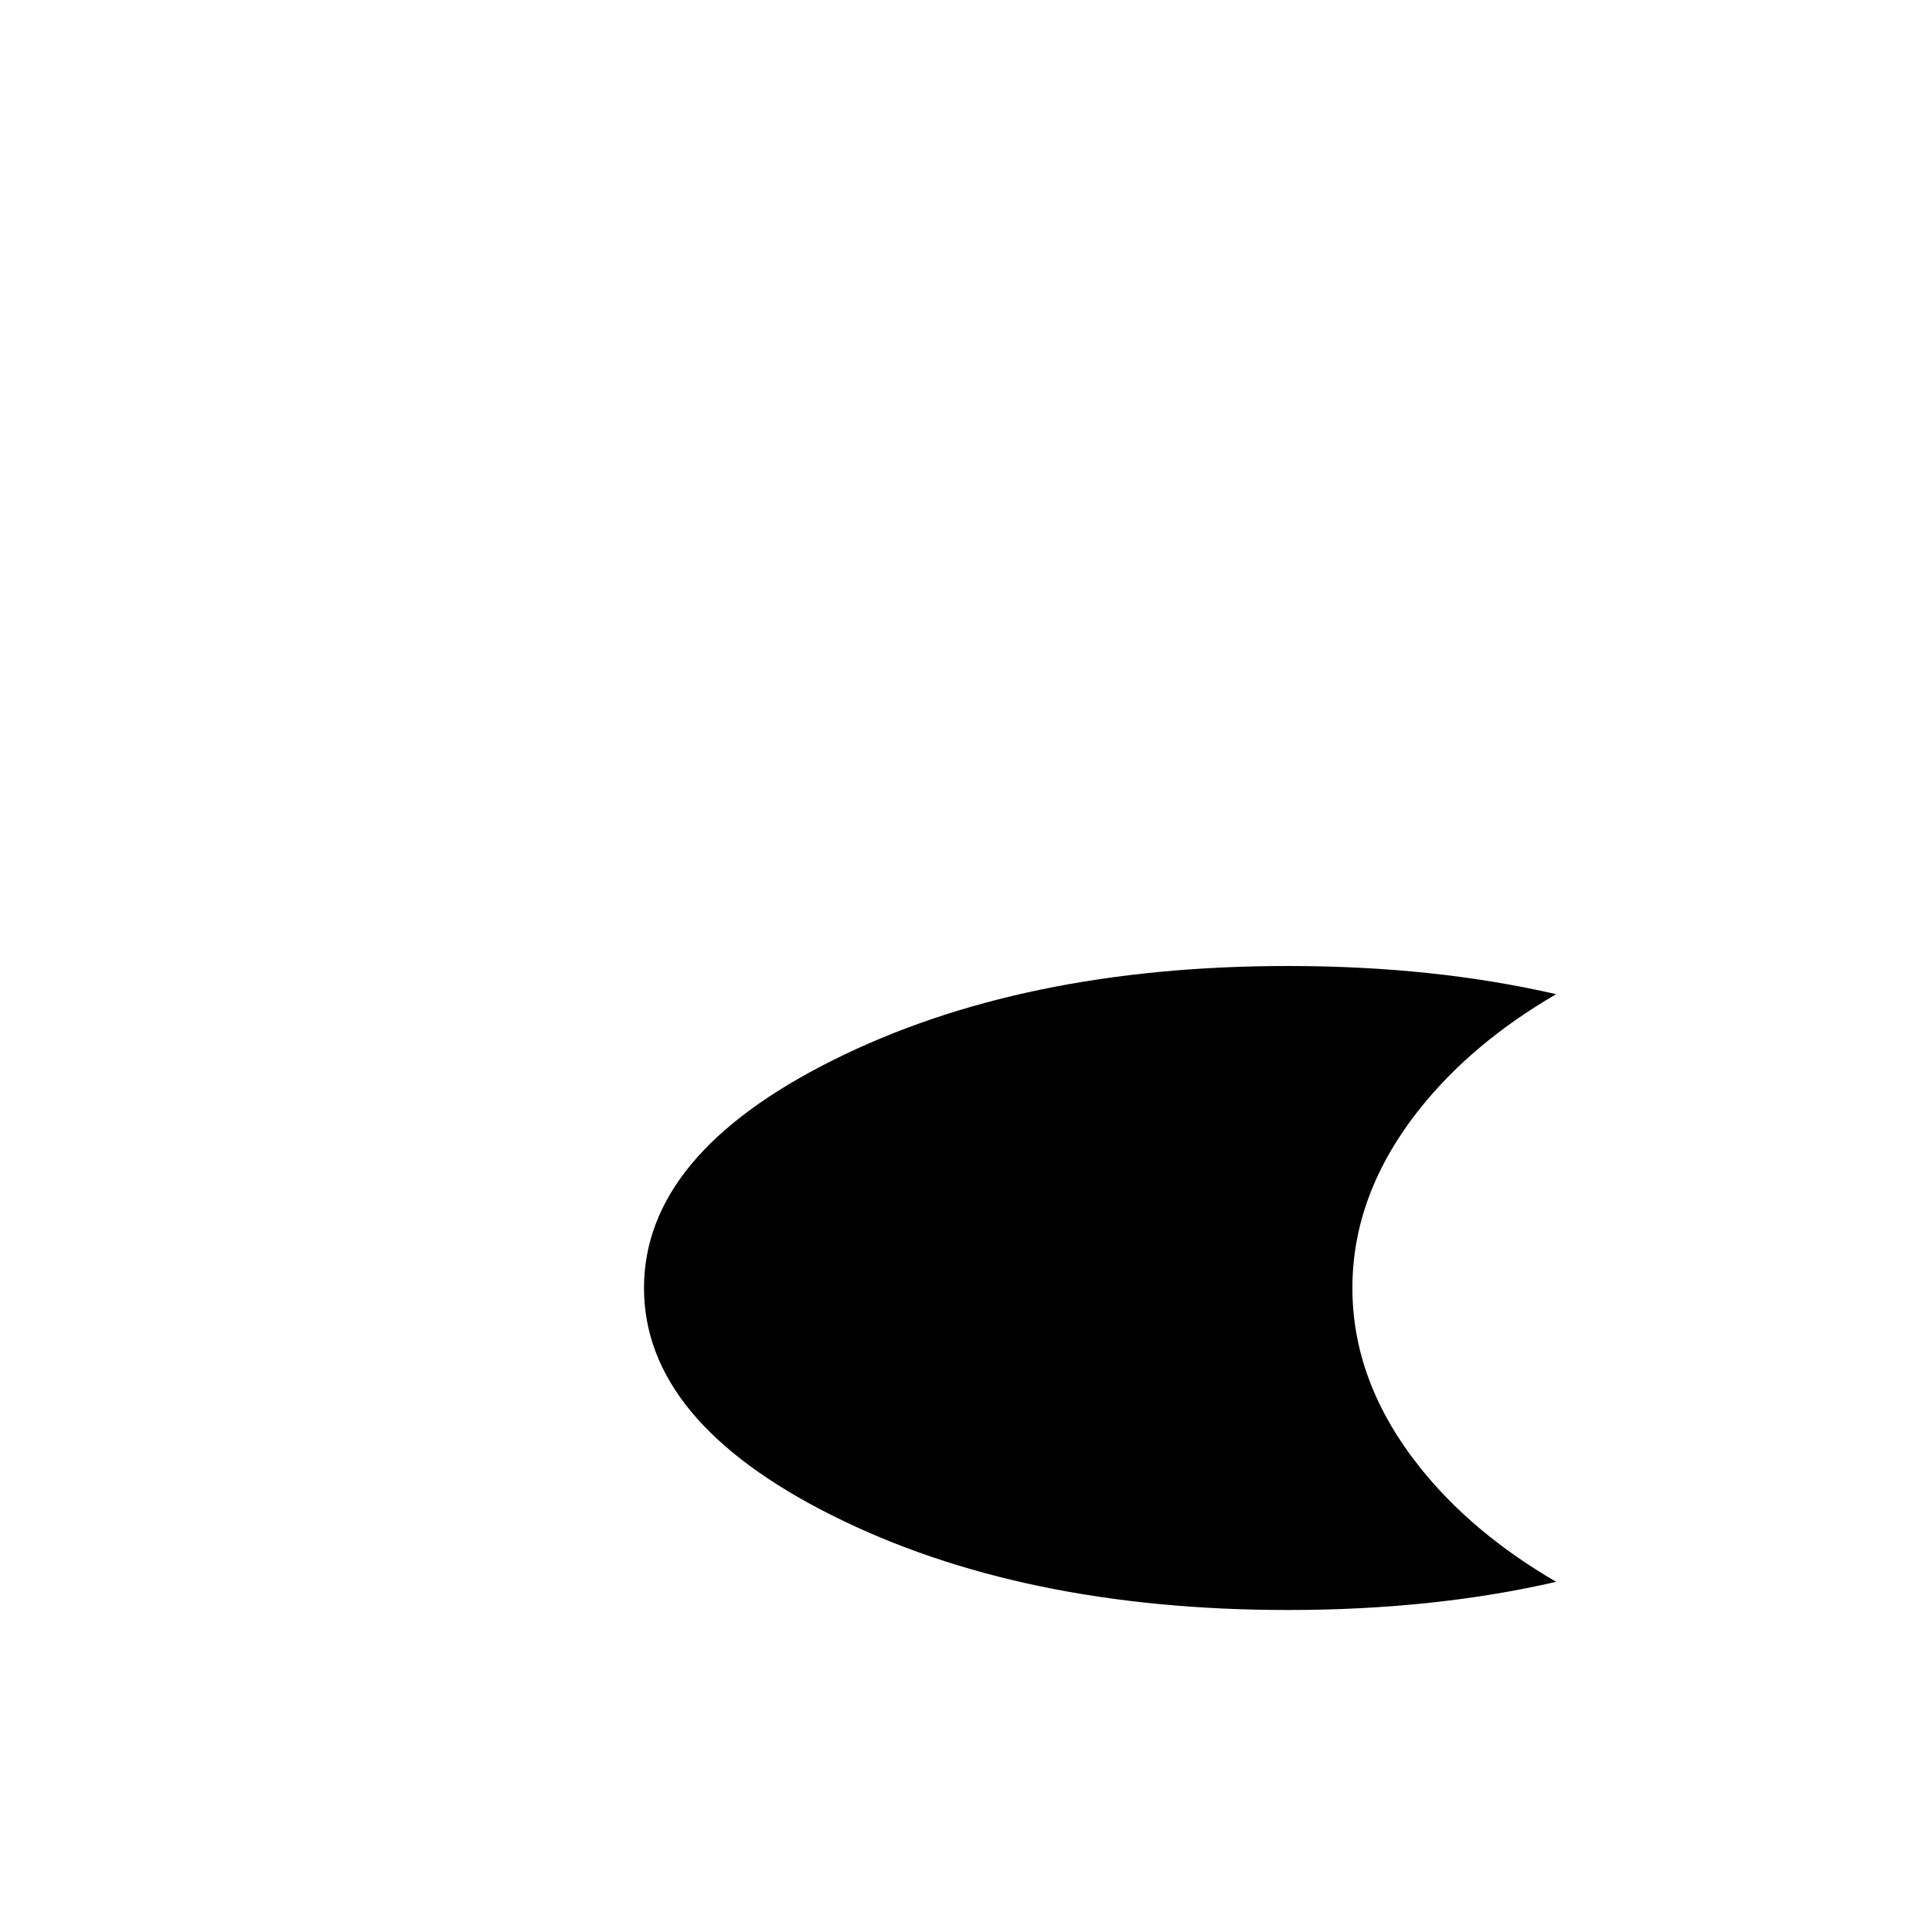
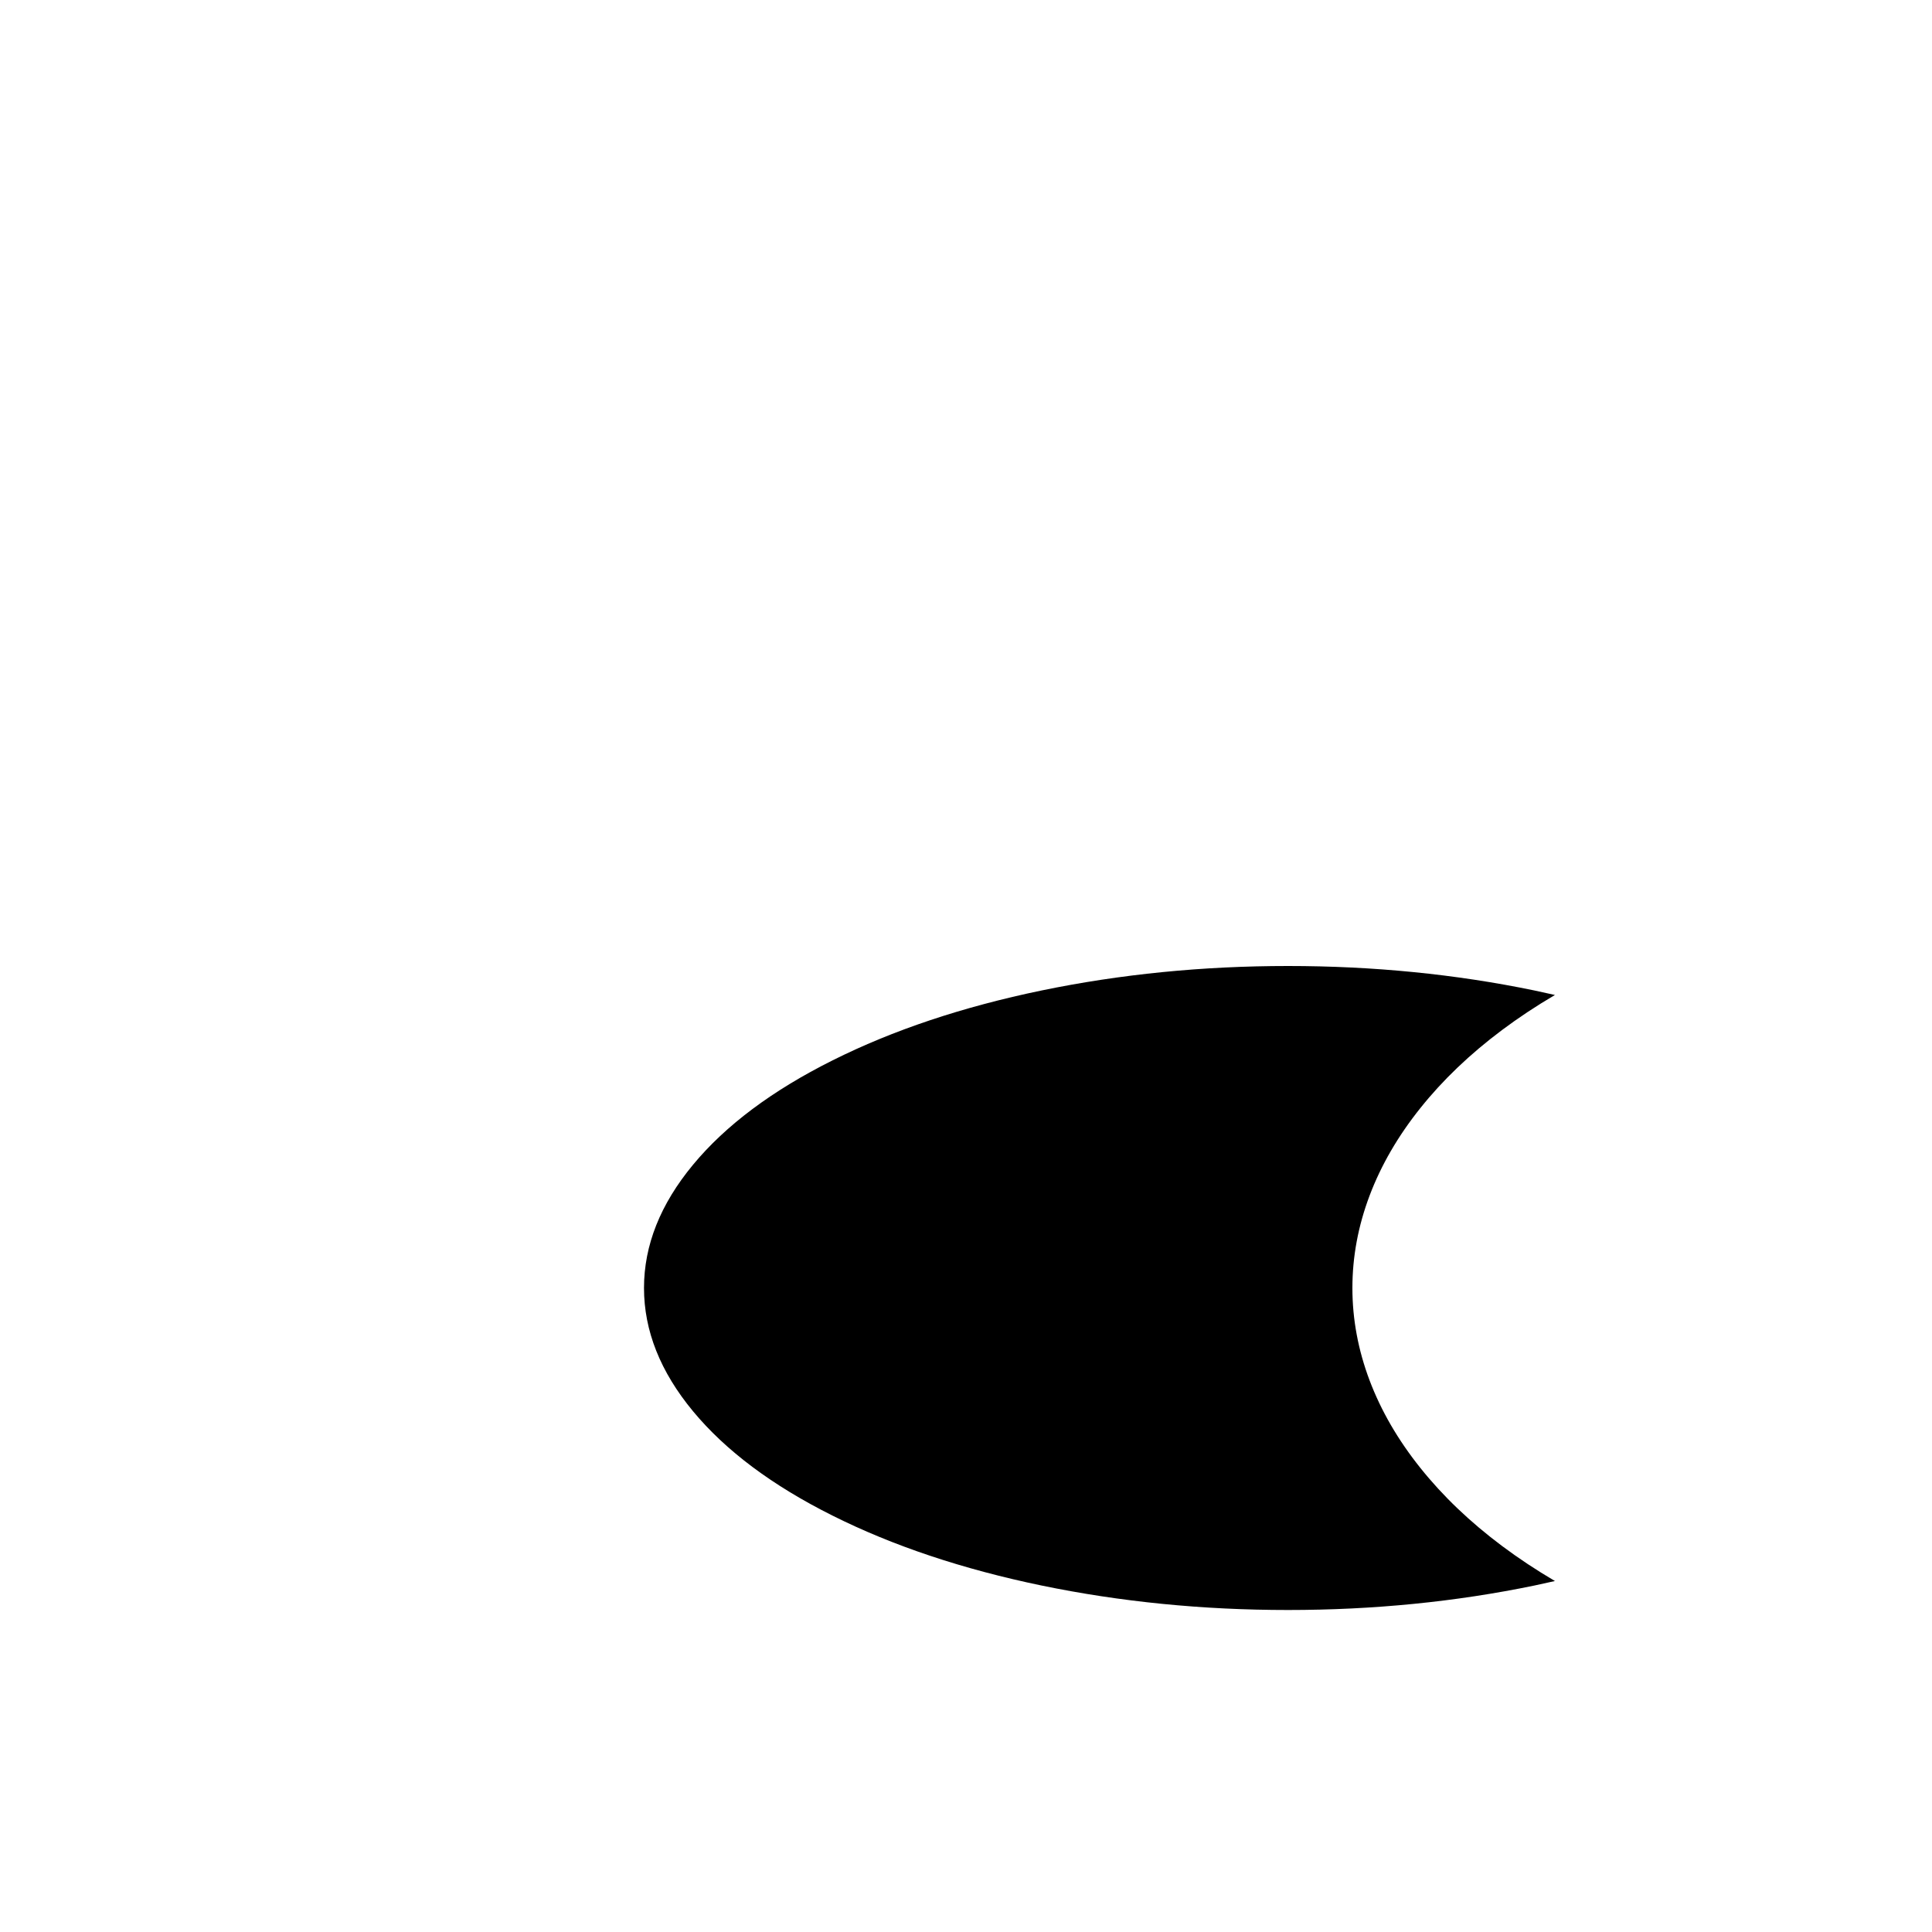
<svg xmlns="http://www.w3.org/2000/svg" id="svg" width="256" height="256" viewBox="0 0 24 24">
-   <path d="M8,16 Q8,14.343 10.343,13.172 Q12.686,12 16,12 Q17.81,12 19.331,12.35 Q18.292,12.955 17.645,13.764 Q16.8,14.82 16.8,16 Q16.8,17.18 17.645,18.236 Q18.292,19.045 19.331,19.65 Q17.81,20 16,20 Q12.686,20 10.343,18.828 Q8,17.657 8,16 Z" />
+   <path d="M8,16 Q8,15.204 8.609,14.469 Q9.218,13.734 10.343,13.172 Q11.468,12.609 12.939,12.304 Q14.409,12 16,12 Q17.591,12 19.061,12.304 Q19.19,12.331 19.316,12.36 Q18.967,12.565 18.658,12.796 Q18.061,13.243 17.645,13.764 Q17.228,14.285 17.014,14.851 Q16.8,15.418 16.8,16 Q16.8,16.582 17.014,17.149 Q17.228,17.715 17.645,18.236 Q18.061,18.757 18.658,19.204 Q18.967,19.435 19.316,19.64 Q19.19,19.669 19.061,19.696 Q17.591,20 16,20 Q14.409,20 12.939,19.696 Q11.468,19.391 10.343,18.828 Q9.218,18.266 8.609,17.531 Q8,16.796 8,16 Z" />
</svg>
